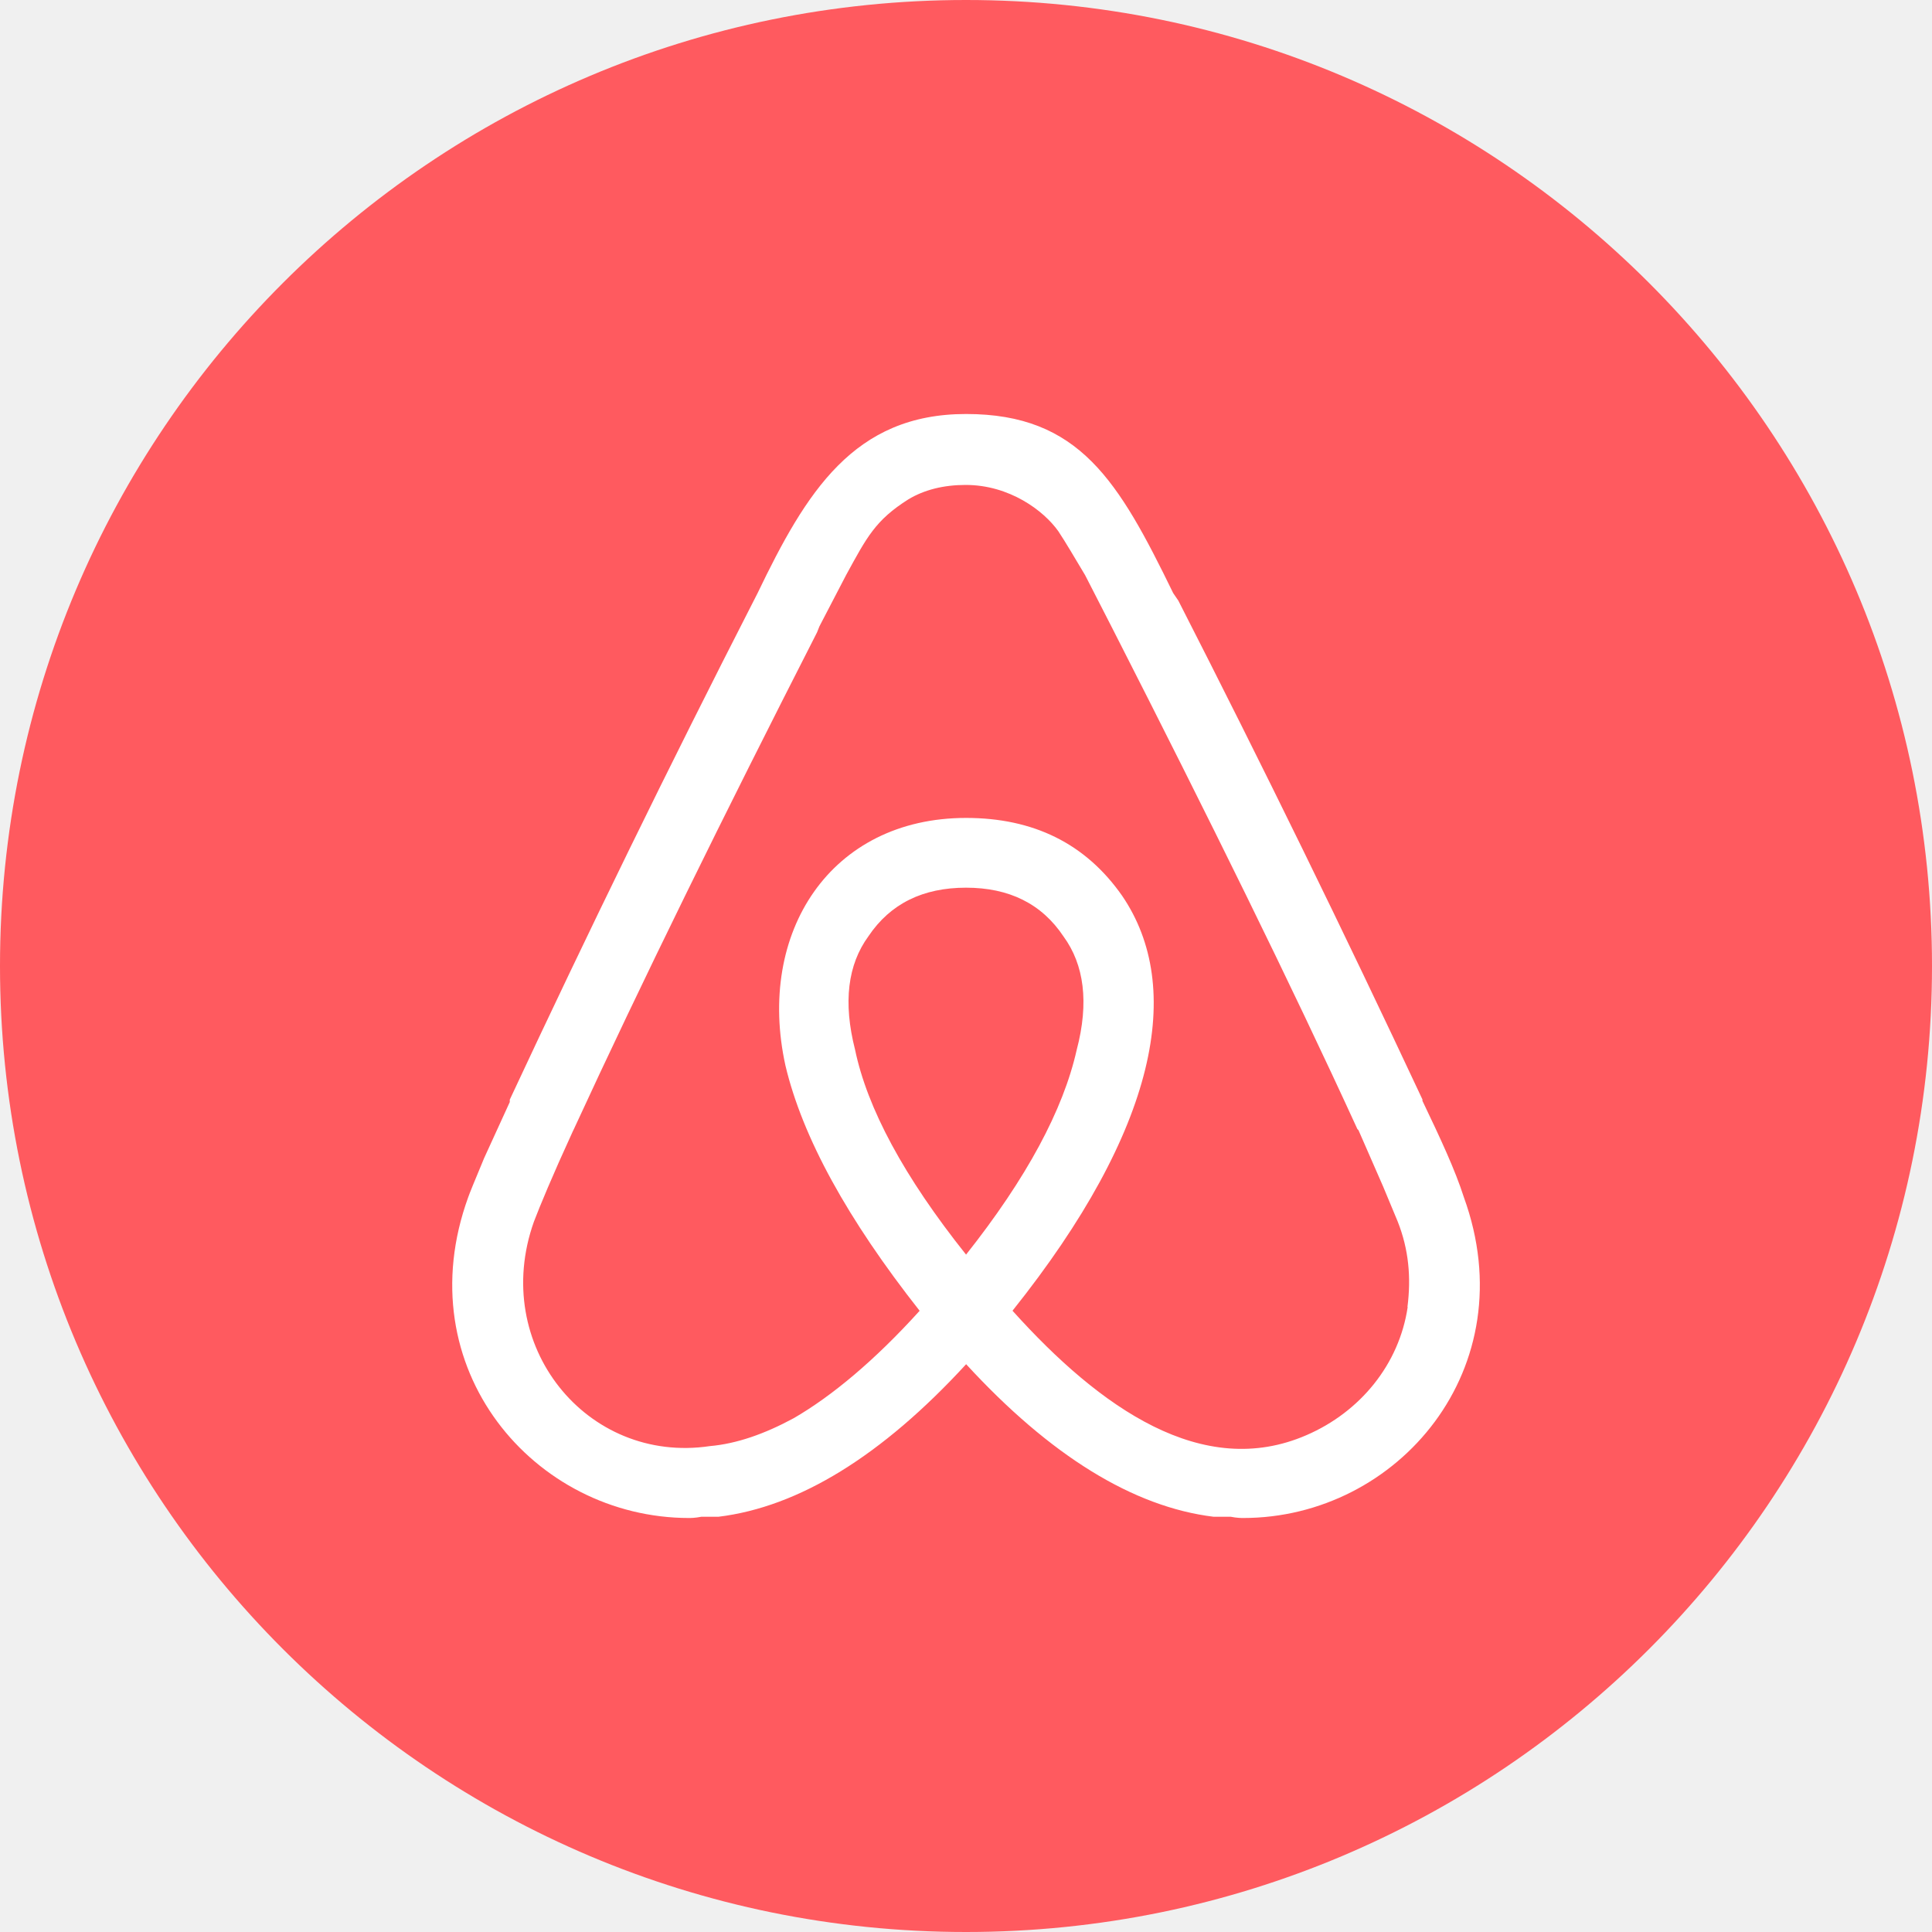
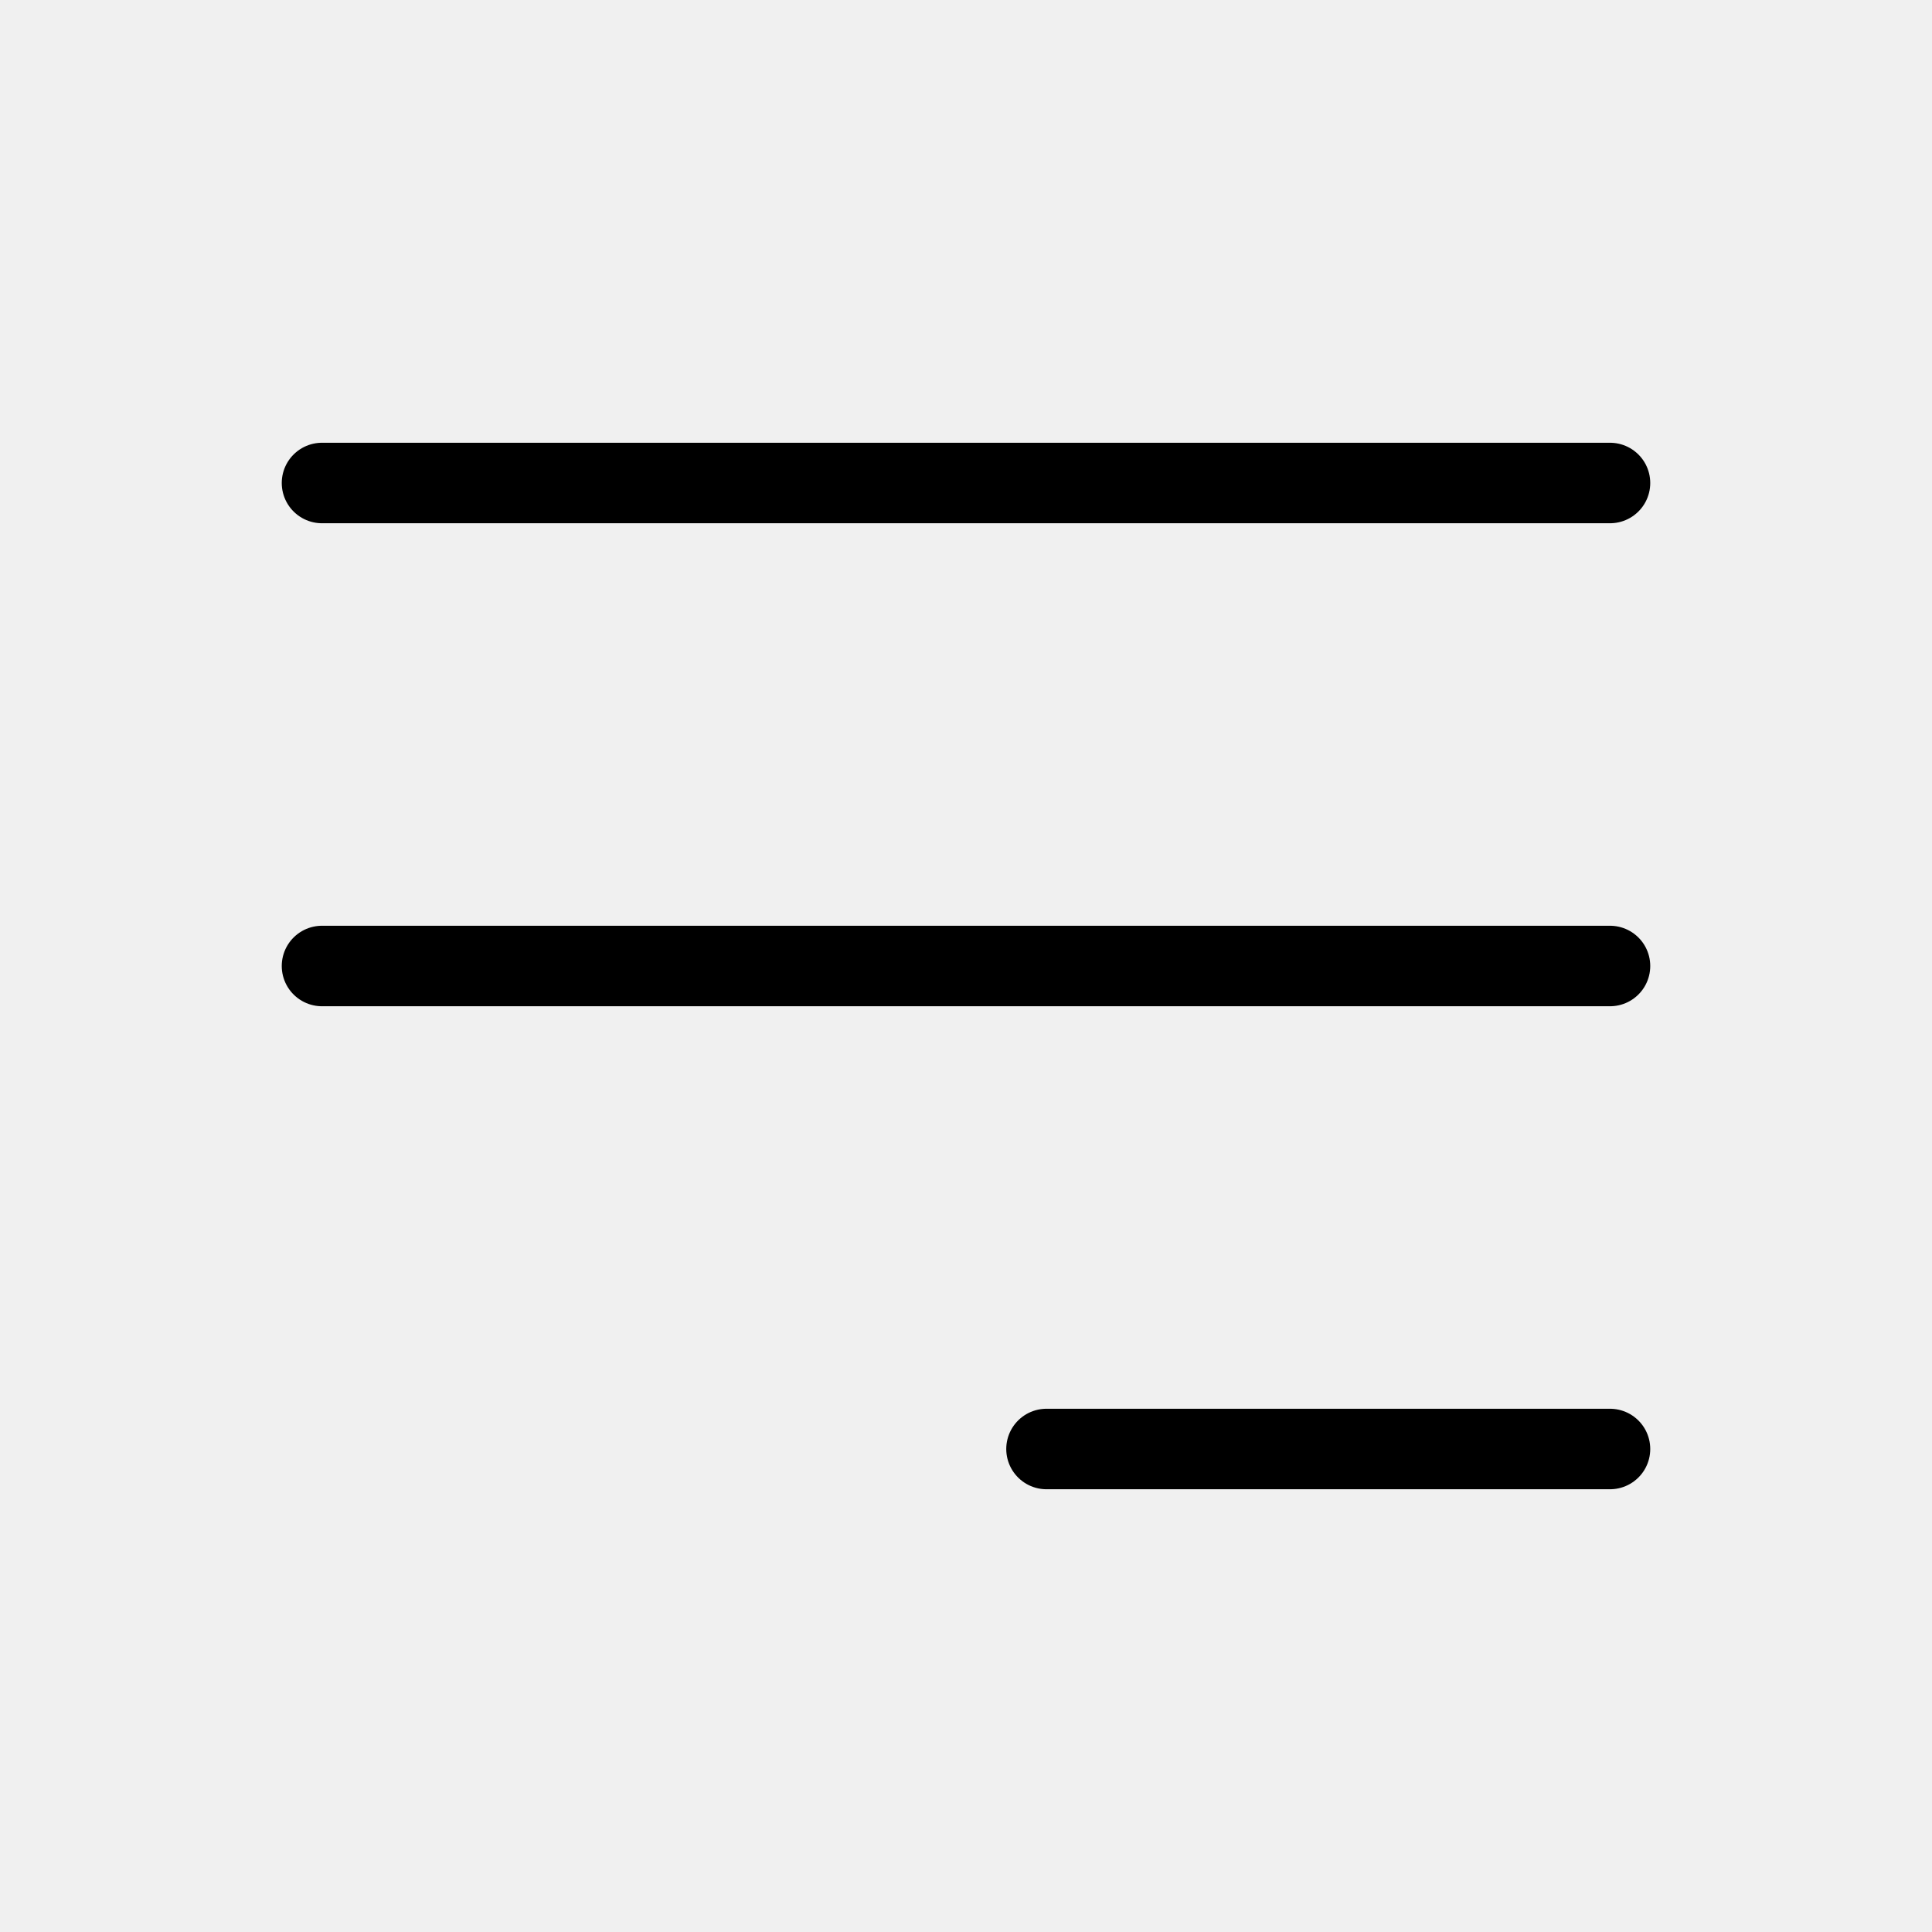
- <svg xmlns="http://www.w3.org/2000/svg" width="28" height="28" fill="none">
-   <rect width="28" height="28" rx="14" fill="#FF5A5F" />
-   <g clip-path="url(#a)">
-     <path d="M14.001 18.183c-.902-1.131-1.432-2.122-1.609-2.971-.175-.685-.106-1.232.194-1.643.318-.474.792-.704 1.414-.704.622 0 1.096.23 1.414.708.297.407.372.955.19 1.644-.194.865-.723 1.856-1.608 2.972l.005-.006Zm6.4.76c-.123.831-.689 1.52-1.466 1.856-1.502.653-2.989-.389-4.261-1.803 2.104-2.634 2.493-4.685 1.59-6.012-.53-.76-1.289-1.13-2.263-1.13-1.963 0-3.042 1.66-2.618 3.588.247 1.043.901 2.229 1.945 3.555-.654.723-1.274 1.237-1.822 1.555-.424.23-.83.372-1.218.406-1.786.266-3.186-1.467-2.55-3.253.088-.23.263-.654.563-1.308l.017-.035c.976-2.119 2.161-4.527 3.523-7.197l.035-.088.387-.744c.3-.548.423-.793.9-1.095.231-.14.514-.21.831-.21.636 0 1.132.372 1.344.671.106.16.23.372.388.636l.372.726.054.106c1.36 2.669 2.547 5.072 3.52 7.196l.016.016.356.814.212.509c.162.409.196.815.142 1.239l.004.002Zm.814-1.593c-.124-.389-.337-.847-.6-1.396v-.02a235.28 235.28 0 0 0-3.538-7.23l-.074-.108C16.212 6.974 15.646 6 14.001 6c-1.627 0-2.317 1.13-3.023 2.599l-.054.106a221.31 221.31 0 0 0-3.536 7.232v.035l-.372.813c-.14.336-.212.512-.23.565-.9 2.477.955 4.65 3.201 4.65.018 0 .088 0 .177-.018h.248c1.166-.142 2.37-.883 3.59-2.211 1.218 1.326 2.422 2.069 3.587 2.211h.248c.089.018.16.018.177.018 2.246.002 4.101-2.174 3.201-4.65Z" fill="#fff" />
-   </g>
-   <defs>
-     <clipPath id="a">
-       <path fill="#fff" transform="translate(6 6)" d="M0 0h16v16H0z" />
-     </clipPath>
-   </defs>
+ <svg xmlns="http://www.w3.org/2000/svg" fill="none" viewBox="0 0 24 24" stroke="currentColor" class="w-6 h-6">
+   <path stroke-linecap="round" stroke-linejoin="round" d="M4 6h16M4 12h16m-7 6h7" />
</svg>
